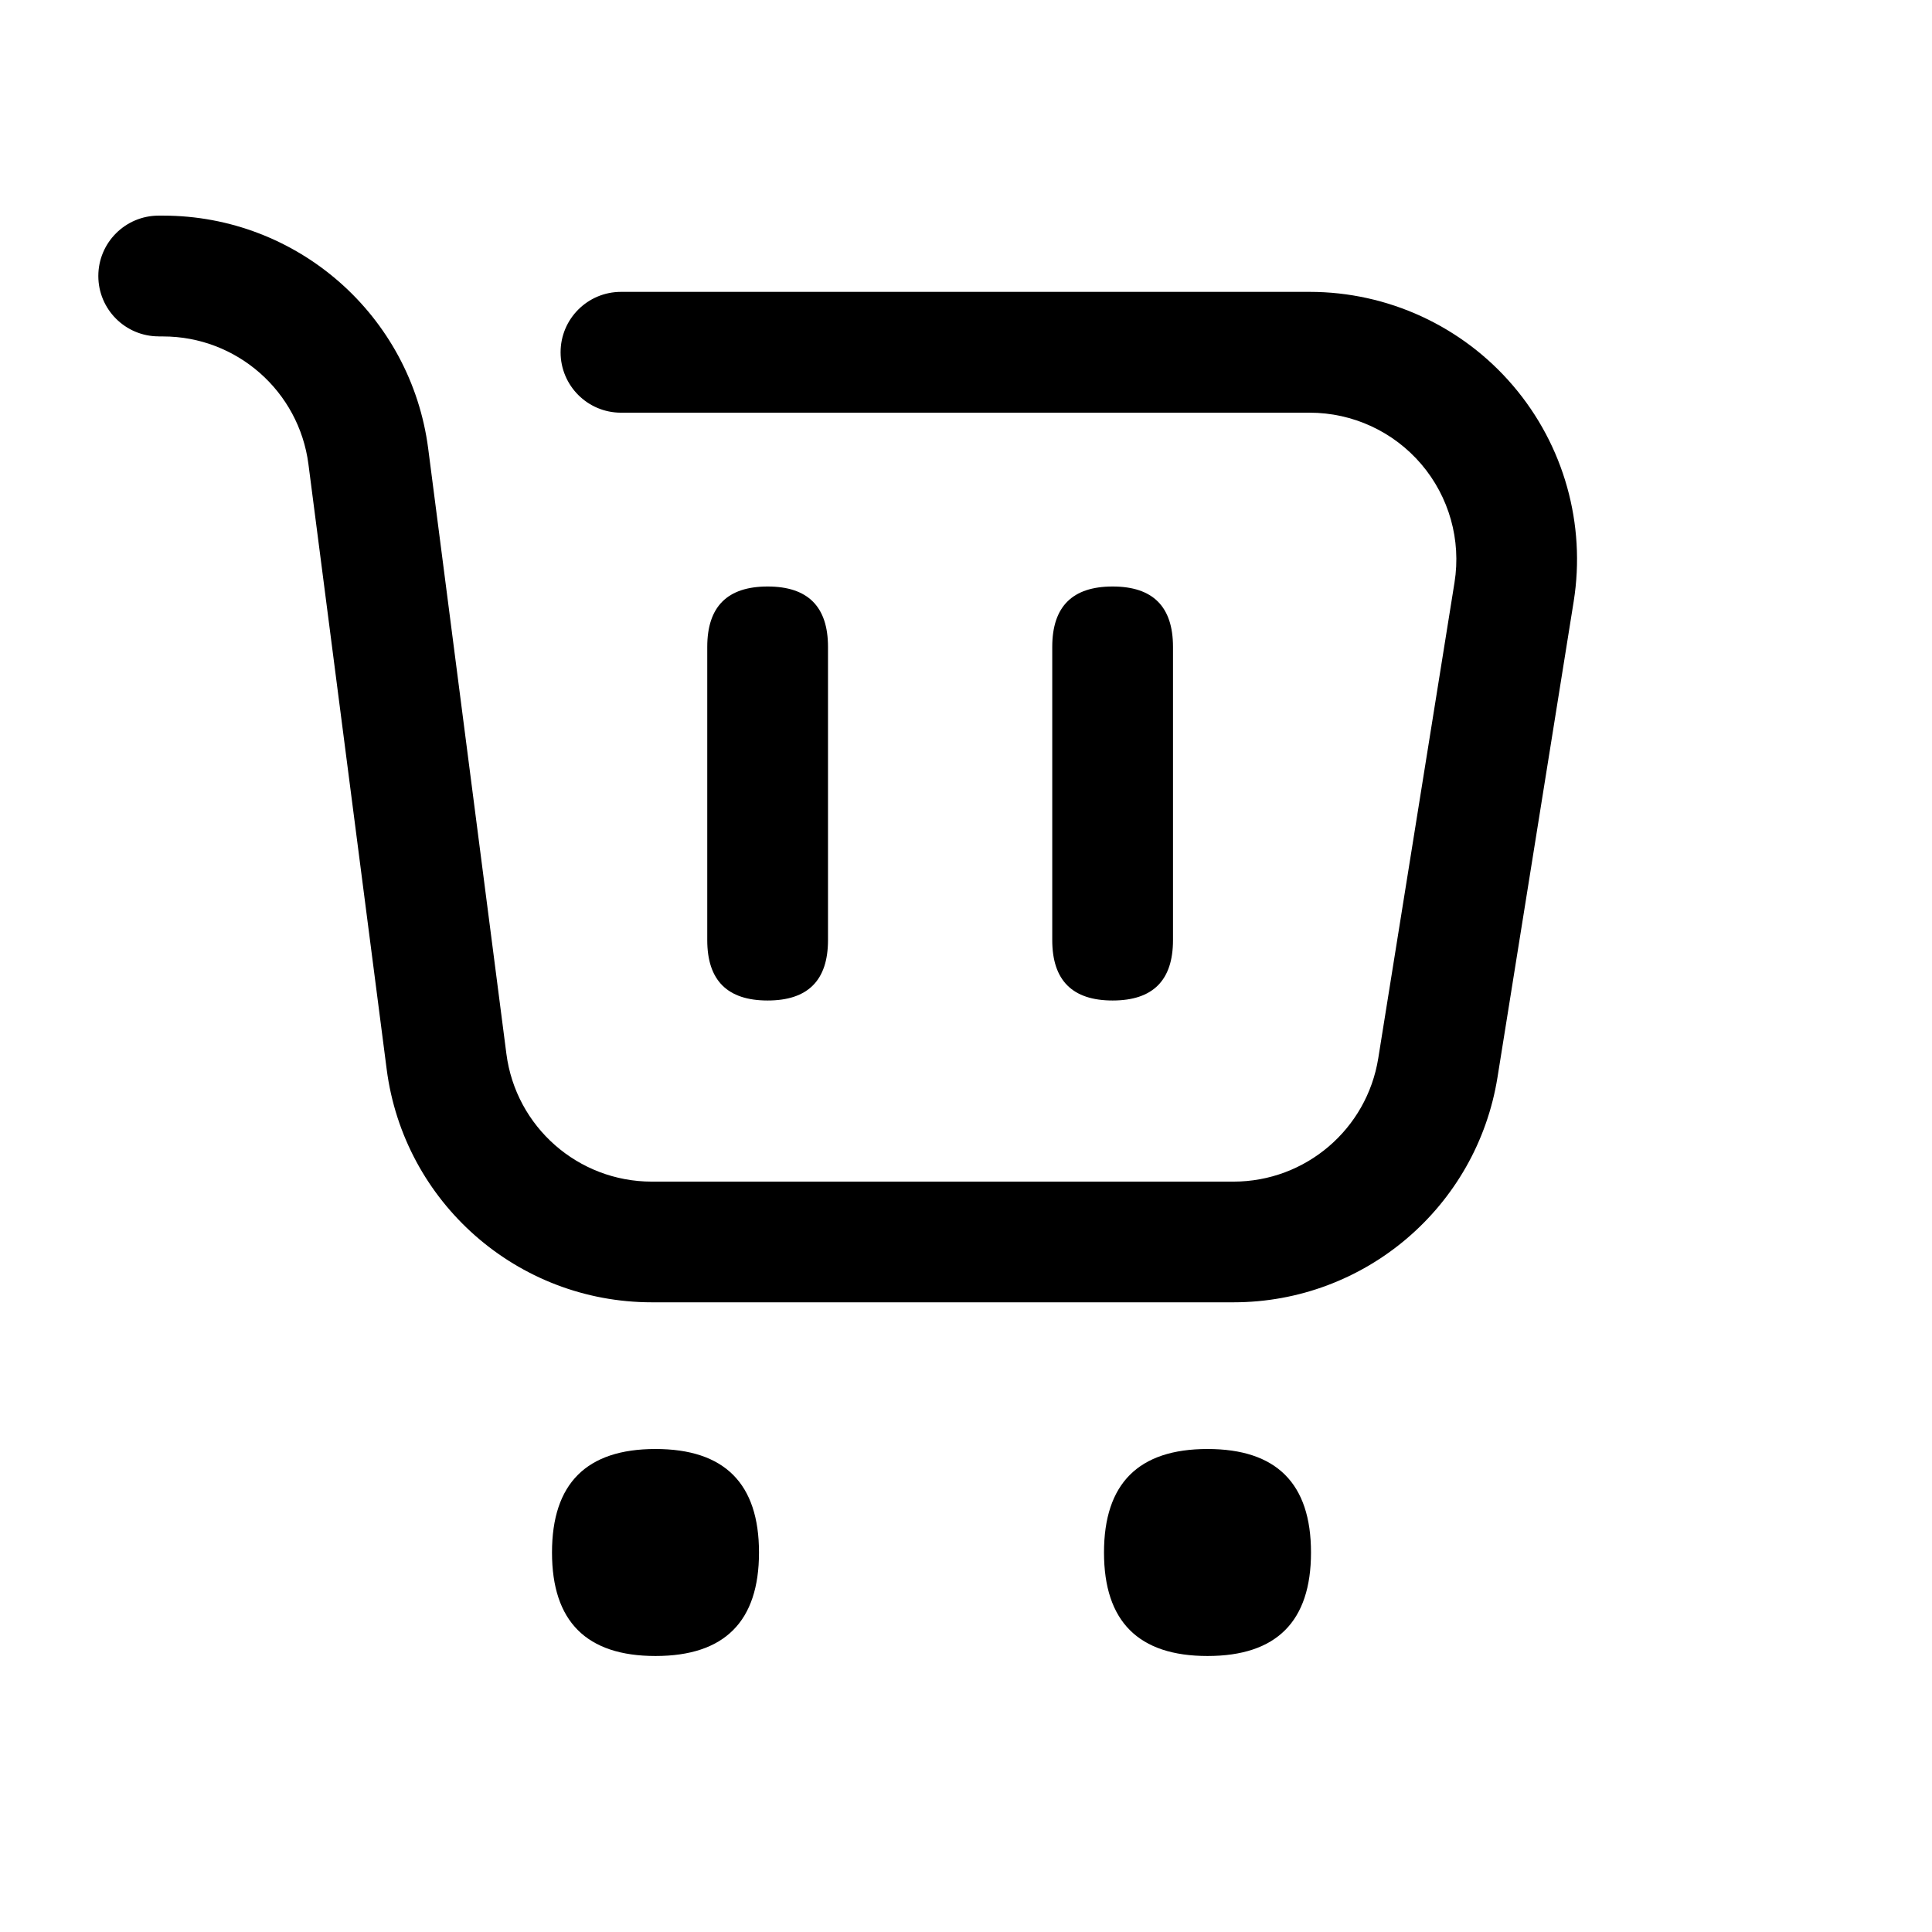
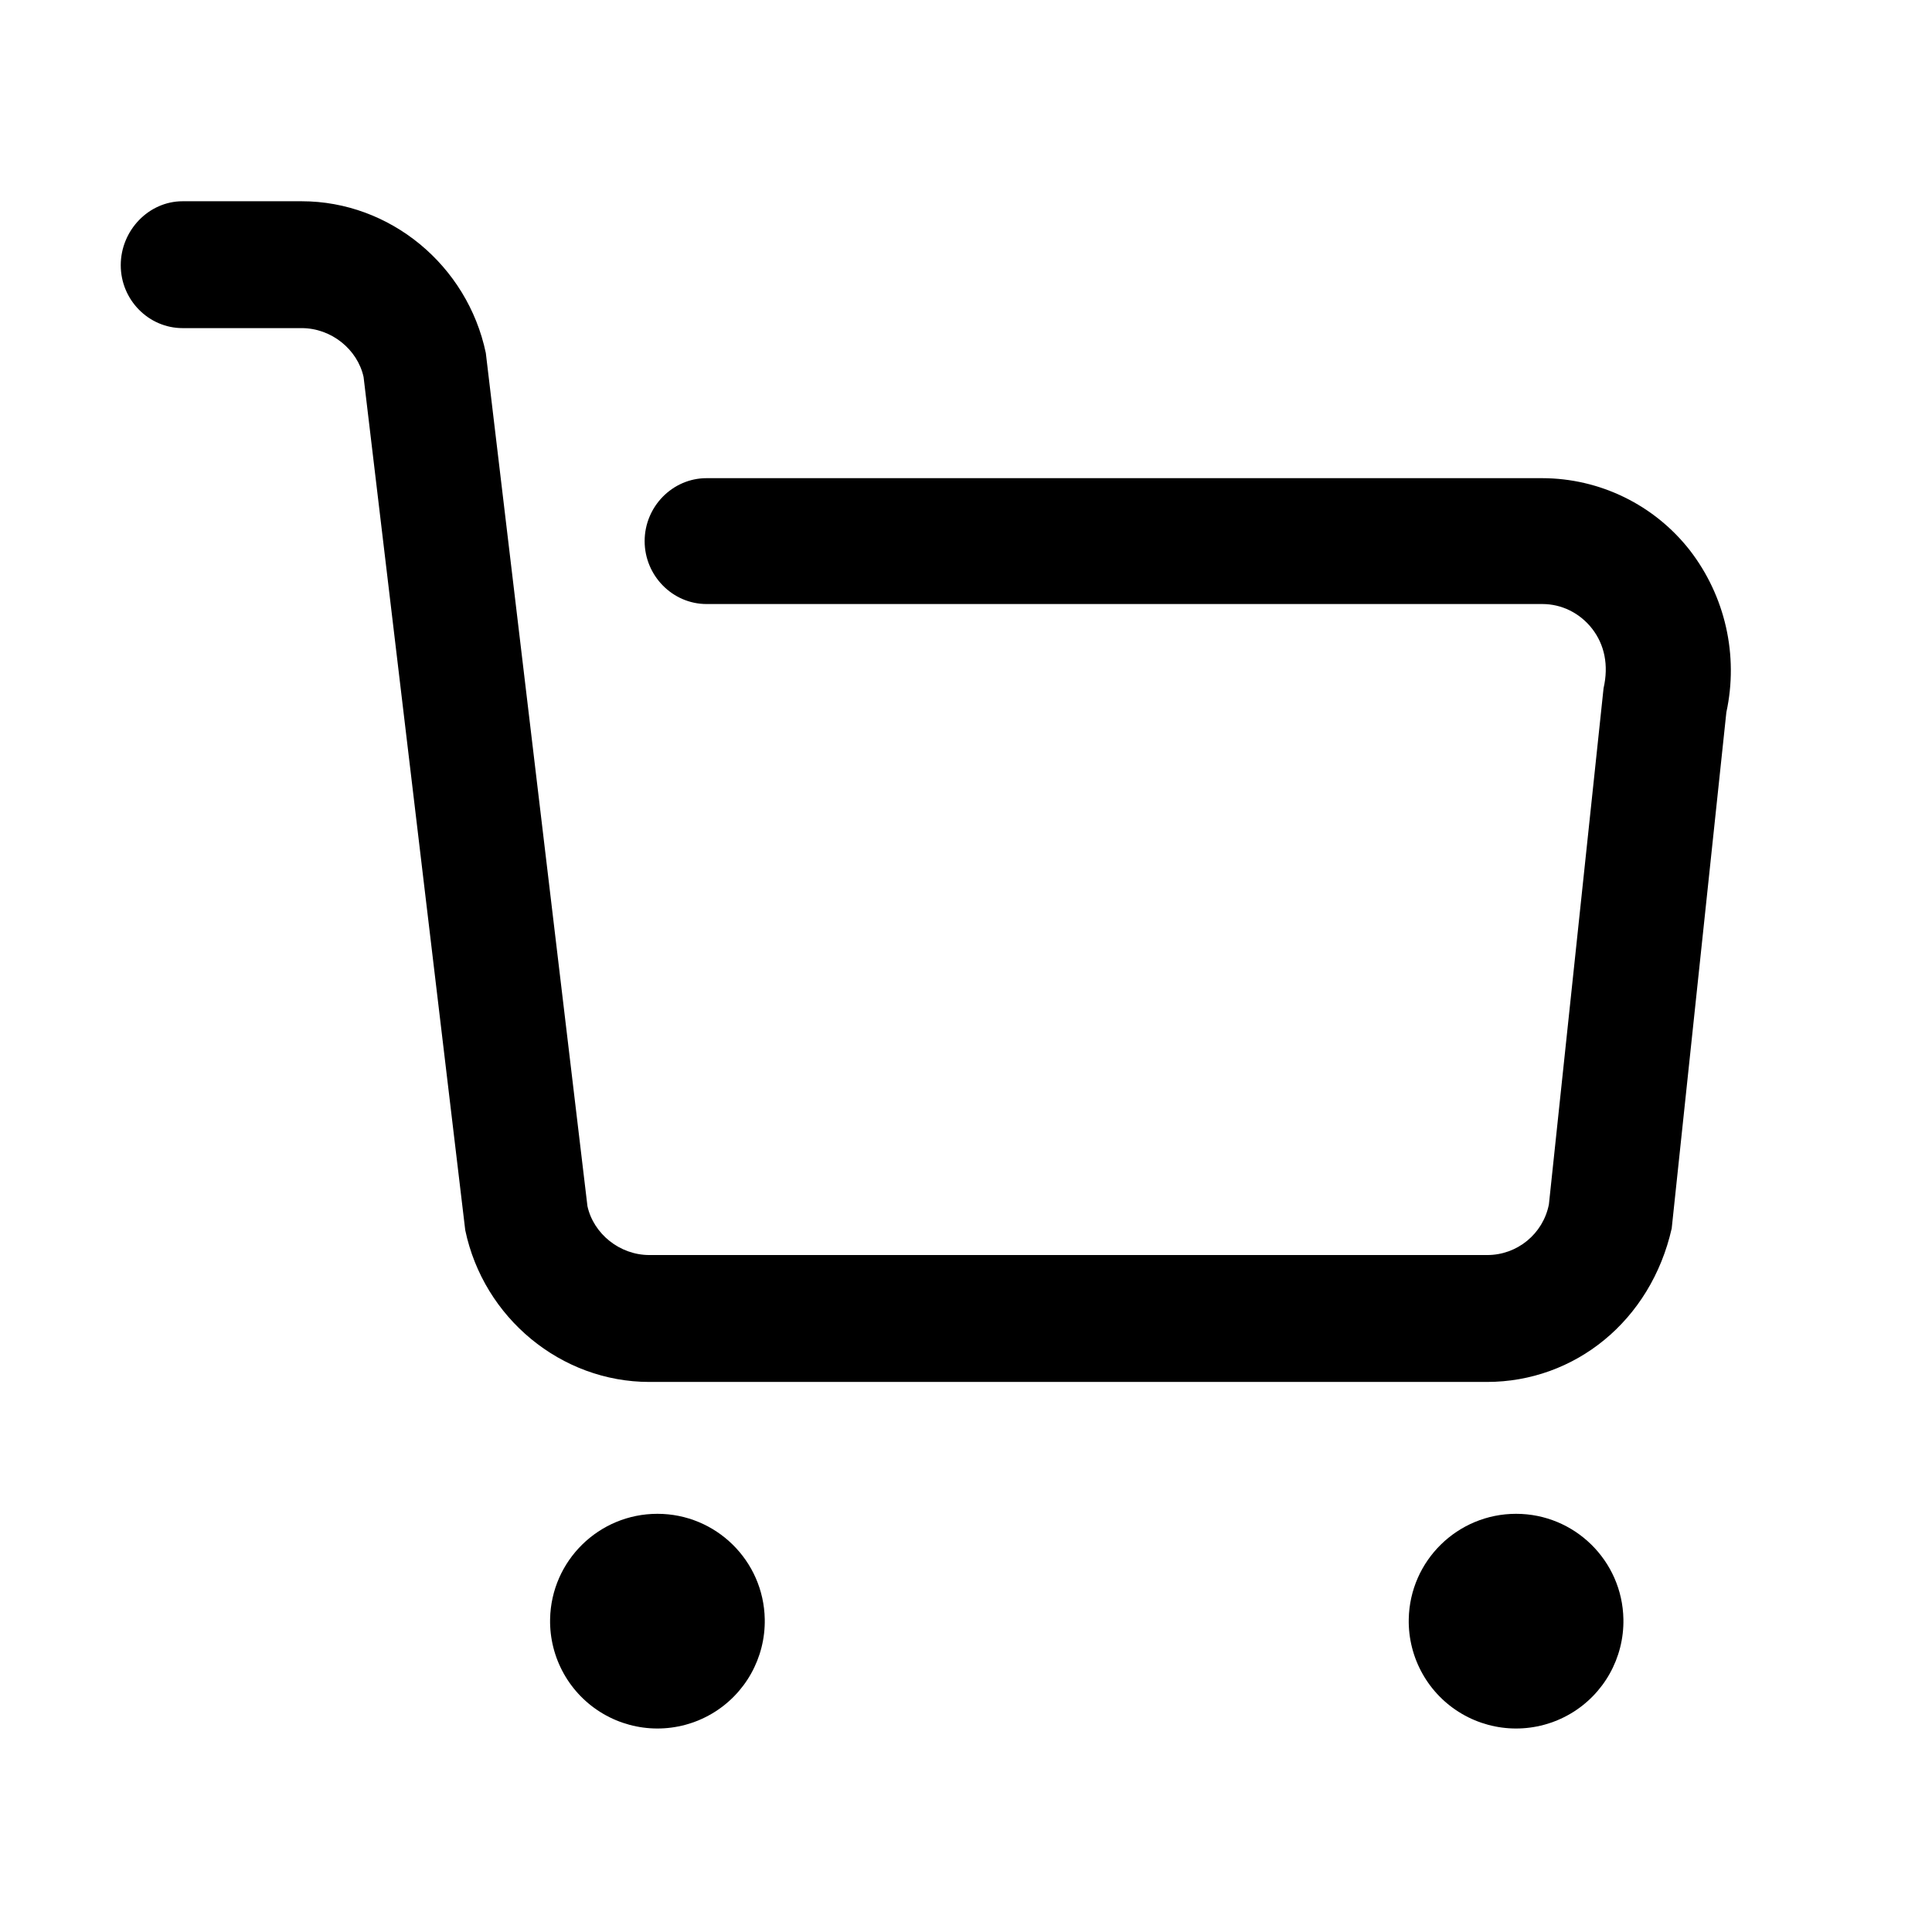
- <svg xmlns="http://www.w3.org/2000/svg" t="1571064329937" class="icon" viewBox="0 0 1024 1024" version="1.1" p-id="39189" width="200" height="200">
+ <svg xmlns="http://www.w3.org/2000/svg" t="1572233451765" class="icon" viewBox="0 0 1024 1024" version="1.1" p-id="3576" width="64" height="64">
  <defs>
    <style type="text/css" />
  </defs>
-   <path d="M84.114 178.286a32 32 0 0 1 0-64h2.304a141.714 141.714 0 0 1 140.544 123.538l41.435 320.731a77.714 77.714 0 0 0 77.093 67.73h308.297a77.714 77.714 0 0 0 76.727-65.426l40.411-252.16a77.714 77.714 0 0 0-76.763-89.966H329.143A32 32 0 1 1 329.143 154.697h365.019a141.714 141.714 0 0 1 139.922 164.096l-40.375 252.16a141.714 141.714 0 0 1-139.922 119.296h-308.297a141.714 141.714 0 0 1-140.544-123.538L163.474 246.016A77.714 77.714 0 0 0 86.418 178.322H84.114z" p-id="39190" />
-   <path d="M374.857 310.857m32 0l0 0q32 0 32 32l0 155.429q0 32-32 32l0 0q-32 0-32-32l0-155.429q0-32 32-32Z" p-id="39191" />
-   <path d="M557.714 310.857m32 0l0 0q32 0 32 32l0 155.429q0 32-32 32l0 0q-32 0-32-32l0-155.429q0-32 32-32Z" p-id="39192" />
-   <path d="M292.571 768m54.857 0l0 0q54.857 0 54.857 54.857l0 0q0 54.857-54.857 54.857l0 0q-54.857 0-54.857-54.857l0 0q0-54.857 54.857-54.857Z" p-id="39193" />
-   <path d="M585.143 768m54.857 0l0 0q54.857 0 54.857 54.857l0 0q0 54.857-54.857 54.857l0 0q-54.857 0-54.857-54.857l0 0q0-54.857 54.857-54.857Z" p-id="39194" />
+   <path d="M895.552 291.541a99.499 99.499 0 0 0-78.123-38.101H374.485c-18.005 0-32.811 15.04-32.811 33.365 0 18.304 14.805 33.344 32.811 33.344h443.051c10.133 0 19.861 4.736 26.389 13.163 6.507 8.427 8.789 19.264 5.995 31.467l-28.971 273.579a33.28 33.28 0 0 1-32.789 26.837H344.171c-15.723 0-29.589-11.264-32.811-25.899L257.493 187.093C247.744 140.565 206.656 106.667 159.893 106.667H96.789C78.805 106.667 64 122.133 64 140.565c0 18.411 14.805 33.344 32.789 33.344h63.104c15.723 0 29.589 11.264 32.811 25.899l53.888 452.224c9.728 46.507 50.795 80.427 97.579 80.427H788.053c46.656 0 86.912-32.427 97.984-81.365l28.971-273.579a104.256 104.256 0 0 0-19.456-85.973zM746.667 858.155a56.896 56.896 0 1 0 113.771 0 56.896 56.896 0 0 0-113.771 0zM291.563 858.155a56.896 56.896 0 1 0 113.771 0 56.896 56.896 0 0 0-113.771 0z" p-id="3577" />
</svg>
